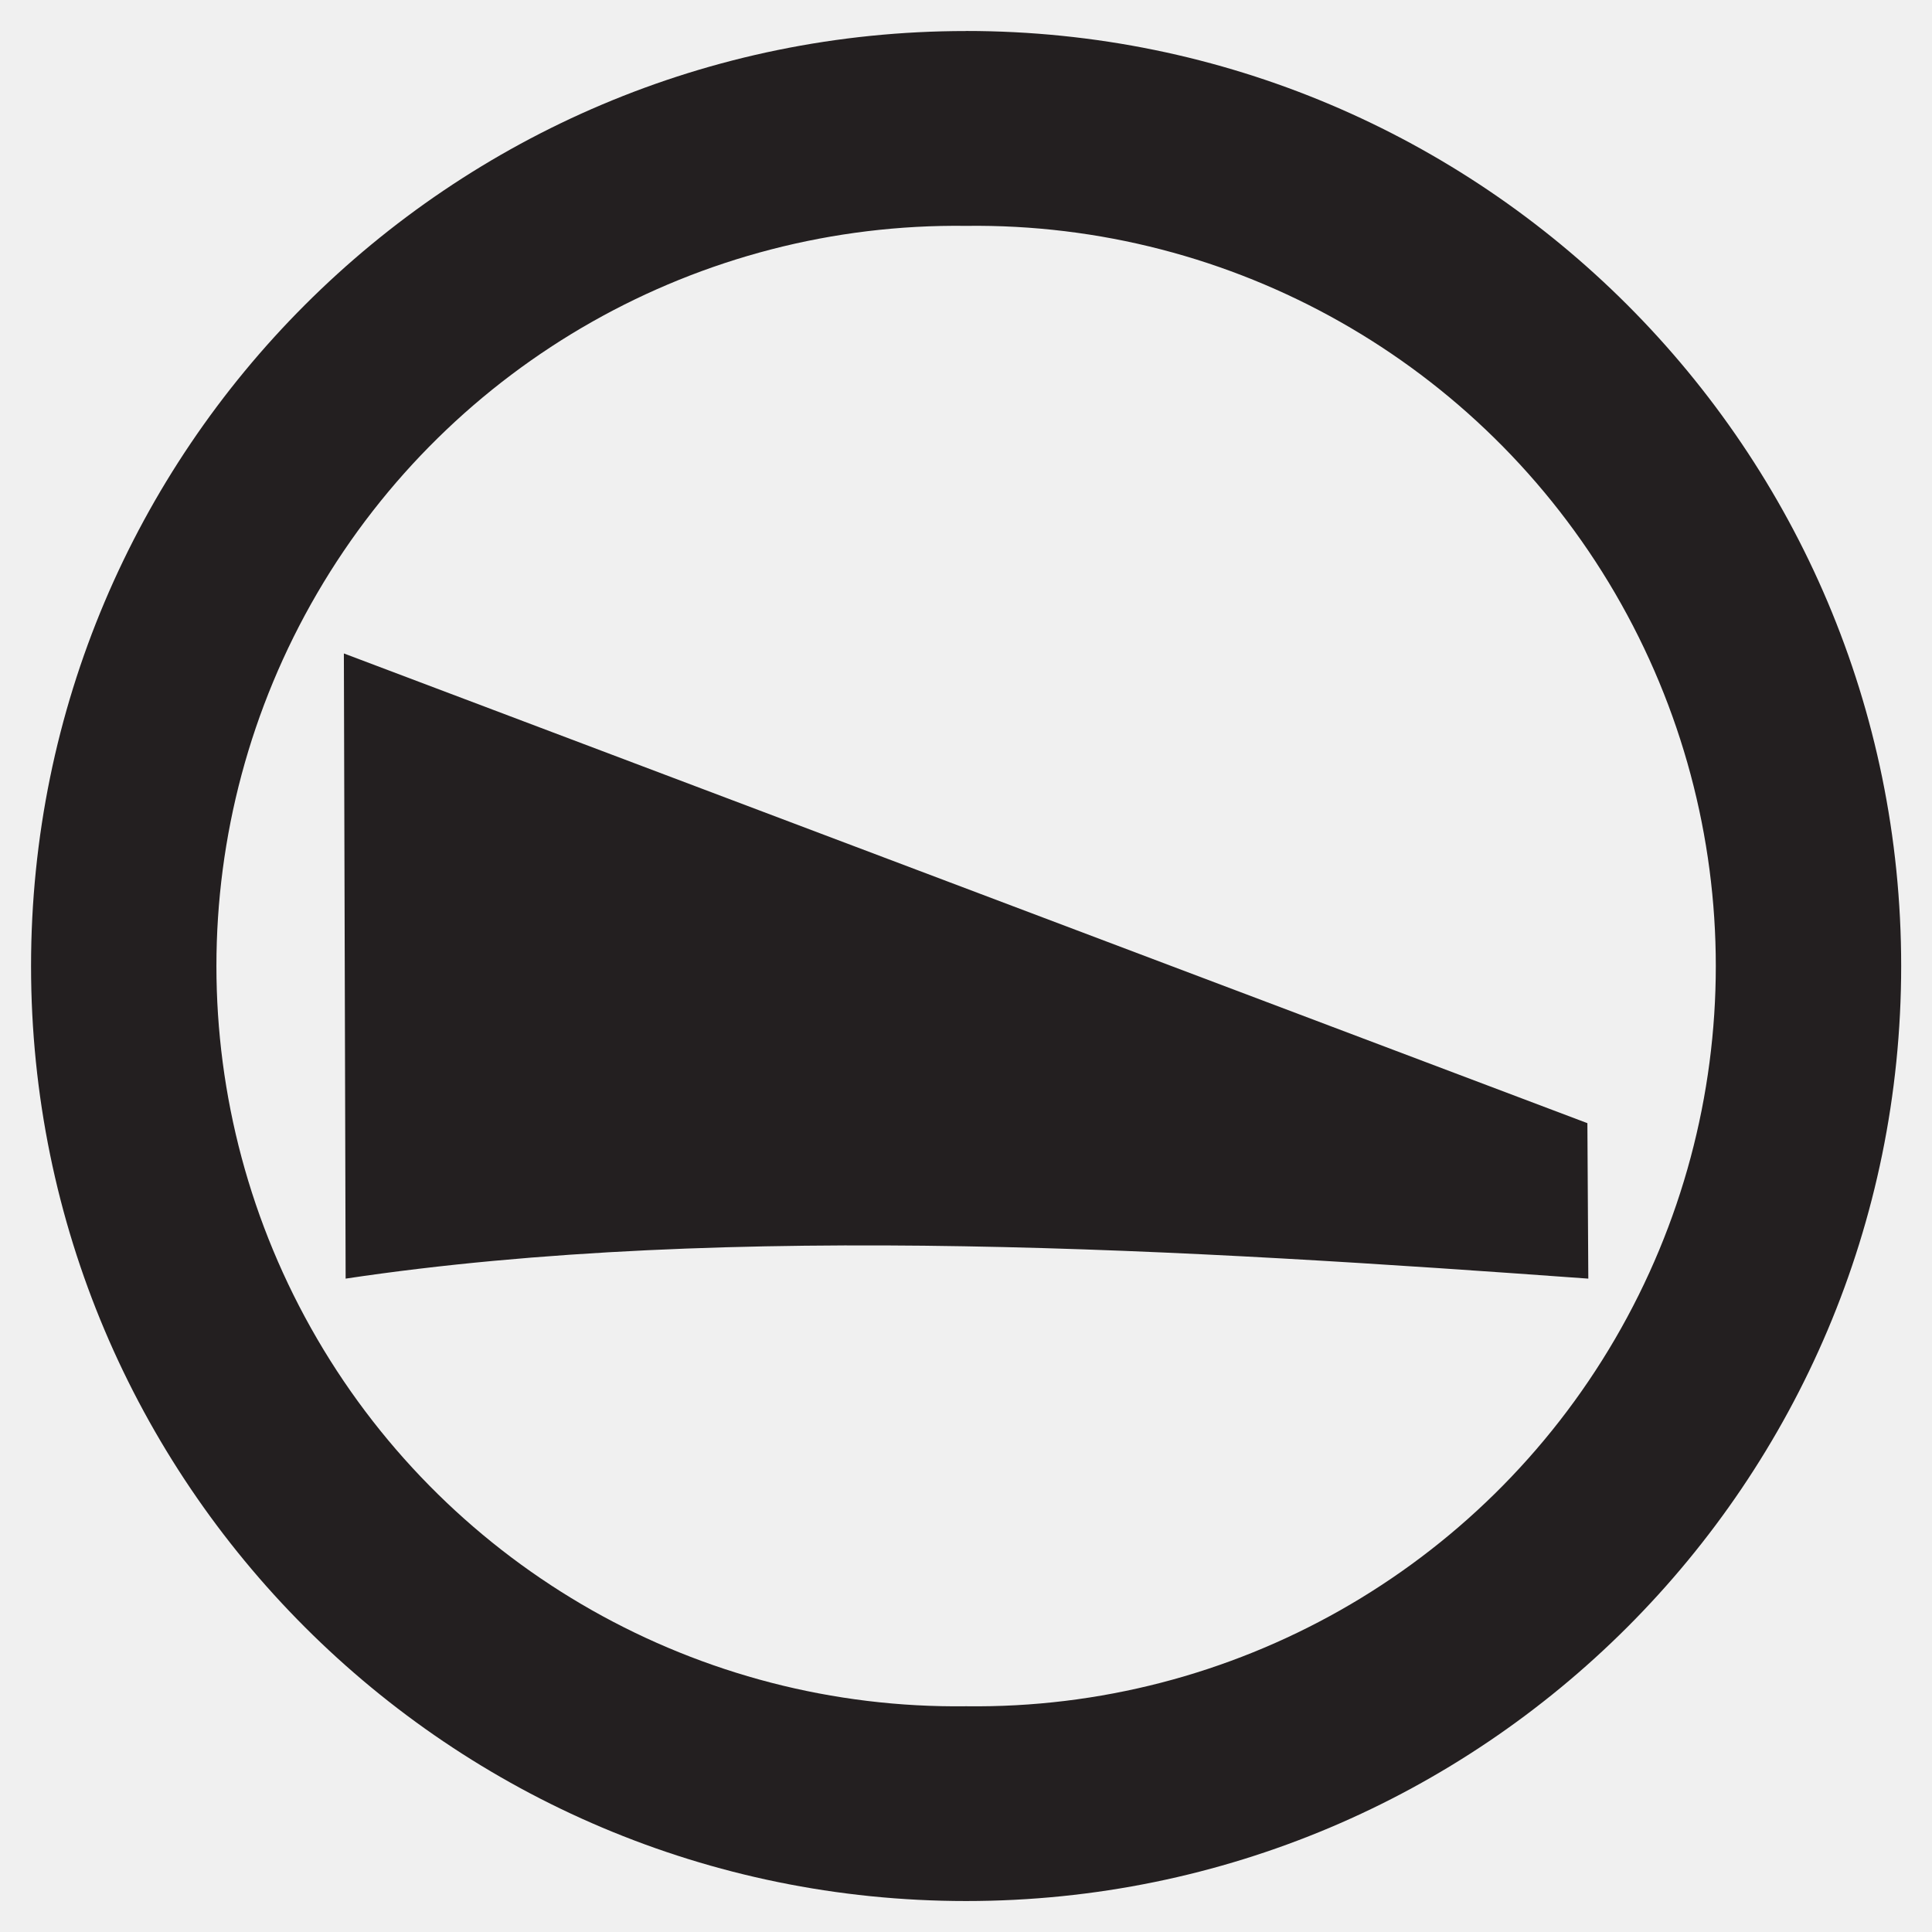
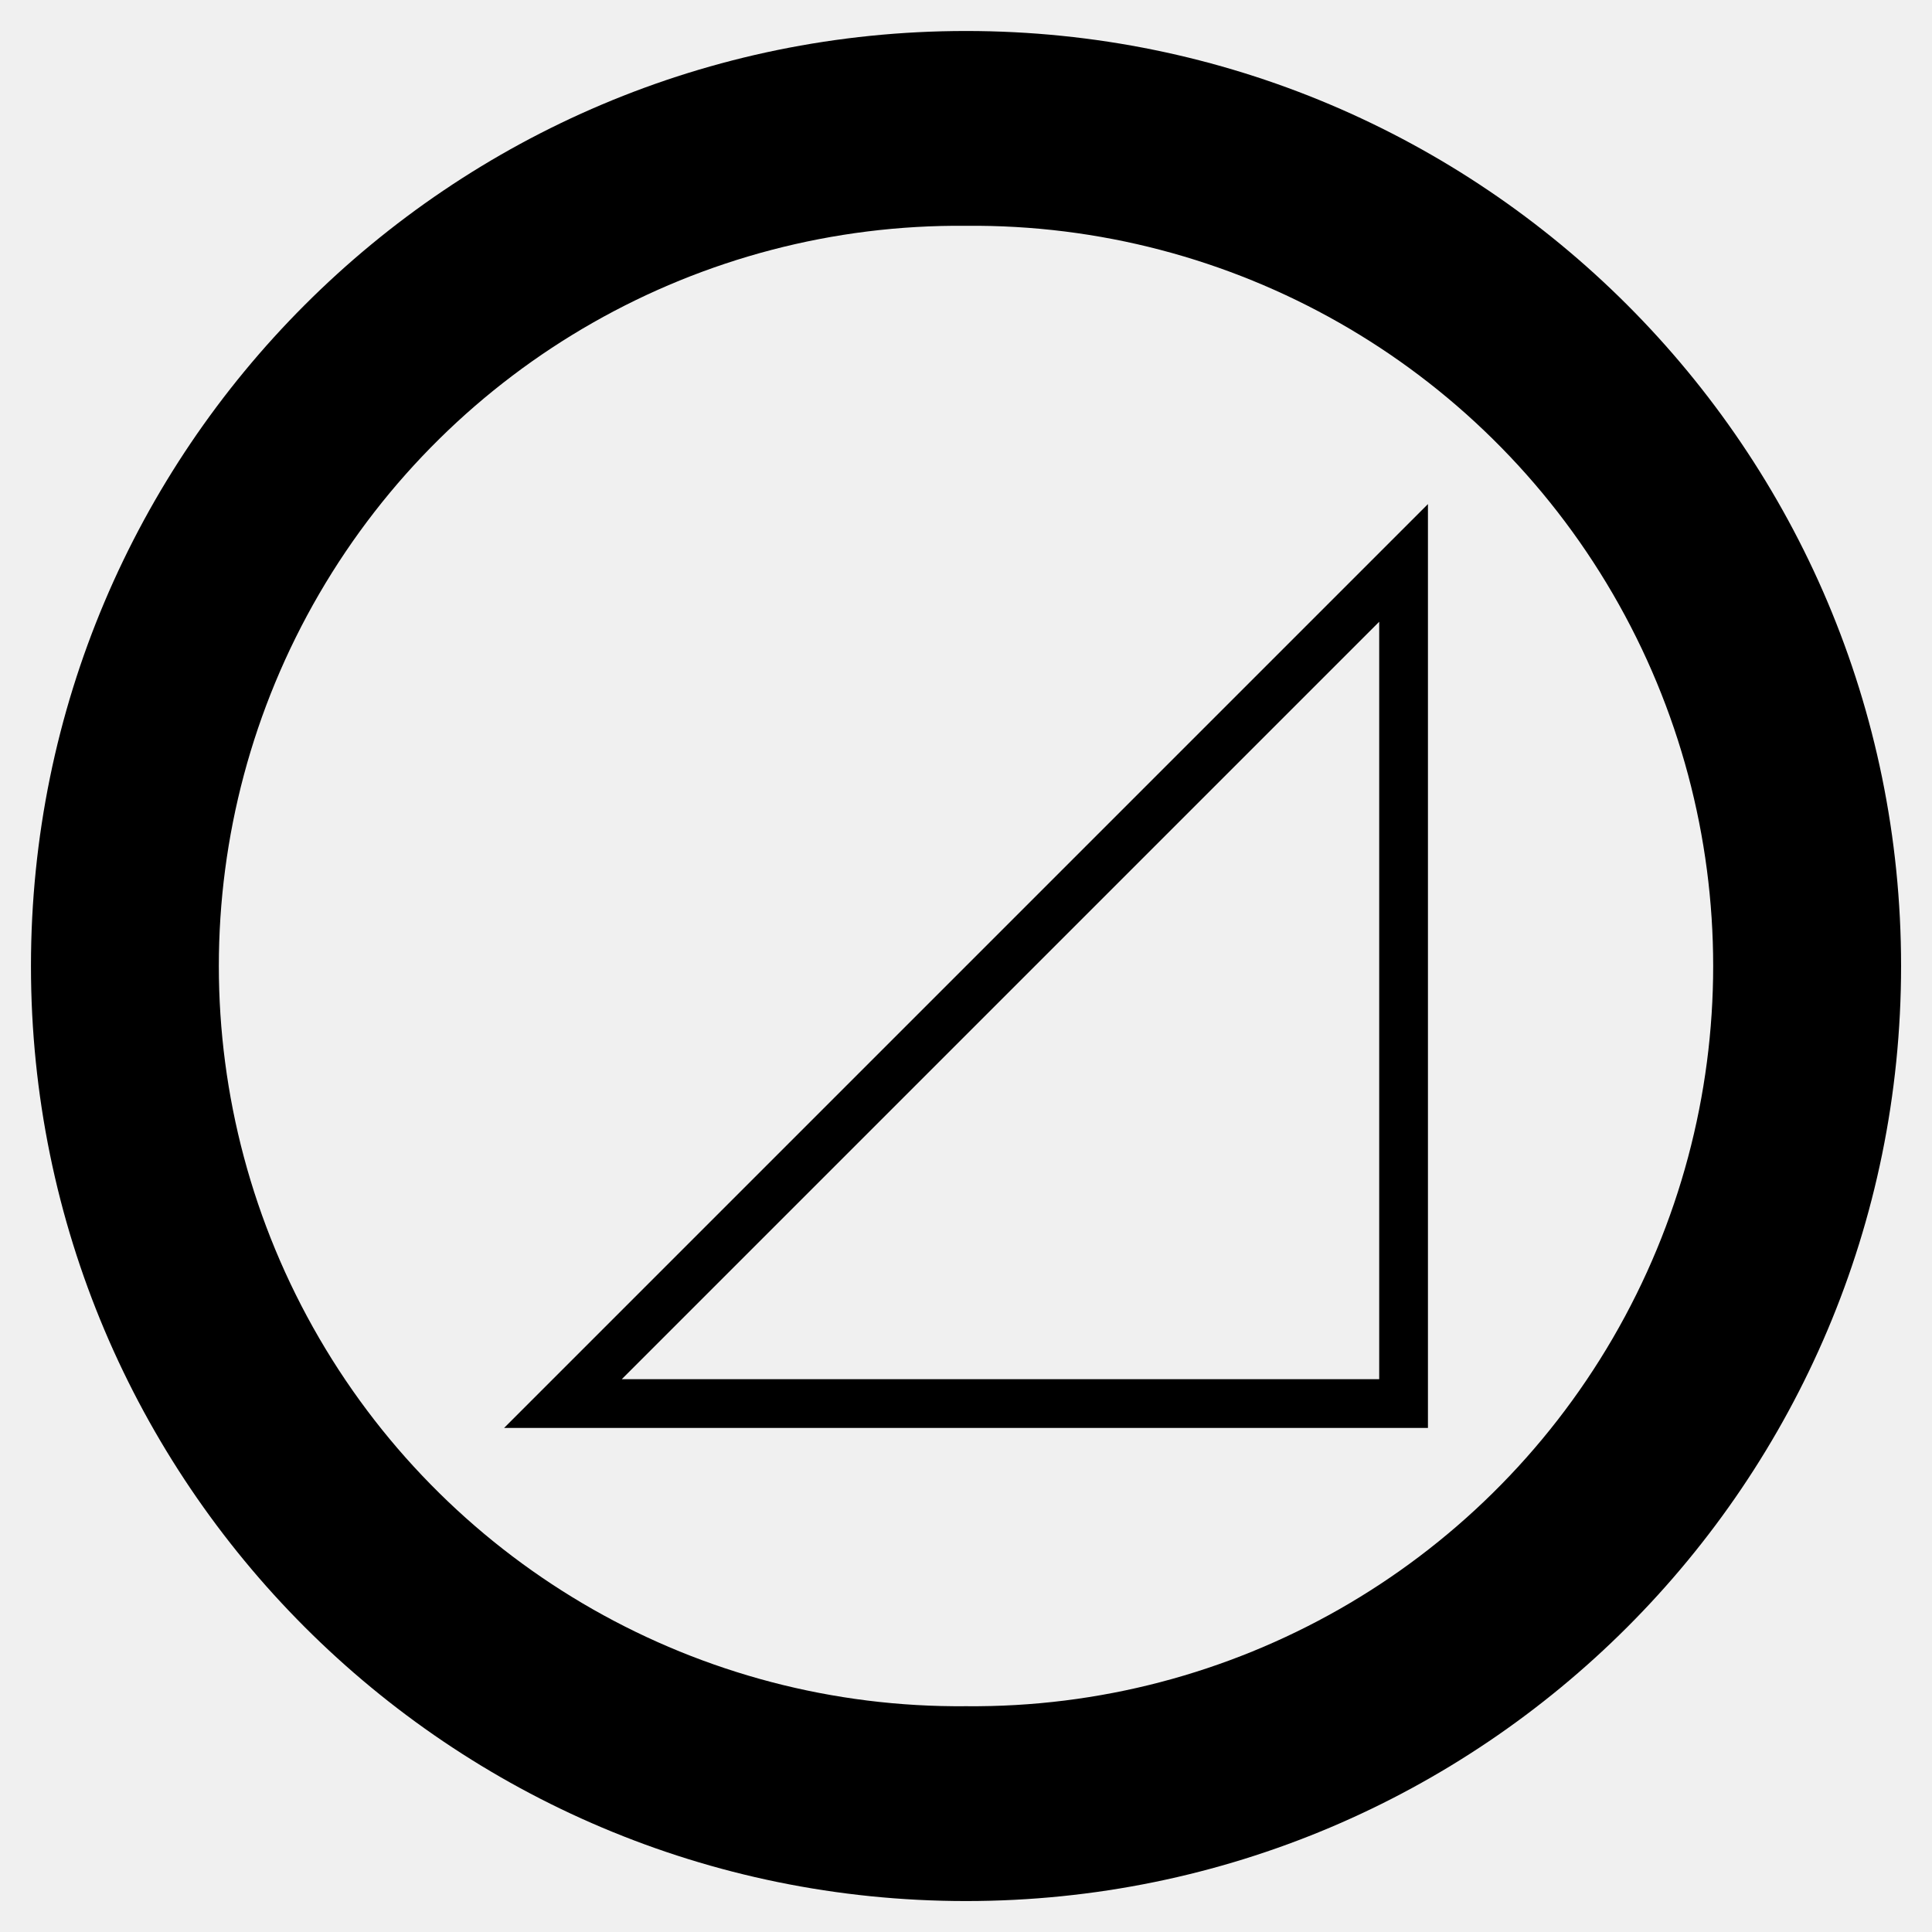
<svg xmlns="http://www.w3.org/2000/svg" class="icon" width="32px" height="32px" version="1.1" viewBox="0 0 1024 1024">
  <g transform="matrix(1.8822 0 0 1.8822 32.269 37.944)" />
  <style type="text/css">.st0{fill:#FFFFFF;}</style>
  <style type="text/css">.st0{fill:#FFFFFF;}</style>
  <g transform="matrix(1.9436 0 0 1.9436 14.445 14.445)" />
-   <g transform="matrix(23.362 0 0 32 -2503.6 -231.87)">
-     <g fill="#231f20">
-       <path d="m143.2 28.424c-8.925-0.472-19.452-0.957-28.193 0l-0.04-10.355c28.212 7.78 2.082 0.575 28.212 7.78zm-14.116-20.664c-11.716 0-21.214 6.934-21.214 15.487a21.214 15.487 0 1 0 42.428-0.002c0-8.552-9.5-15.486-21.214-15.486zm0 27.747a16.794 12.261 0 1 1 0-24.52 16.794 12.261 0 1 1 0 24.52z" stroke-width=".588" />
-     </g>
+   <g transform="matrix(1.722 0 0 1.722 267.17 267.17)">
+     <path d="m0 284.36h284.36v-284.36zm269.36-15h-233.14l233.14-233.14zm-127.18-414.97c-158.95 0-287.8 128.85-287.8 287.8a287.8 287.8 0 1 0 575.61-0.03c0-158.92-128.88-287.77-287.8-287.77zm0 515.62a227.84 227.84 0 1 1 0-455.66 227.84 227.84 0 1 1 0 455.66z" />
  </g>
</svg>
